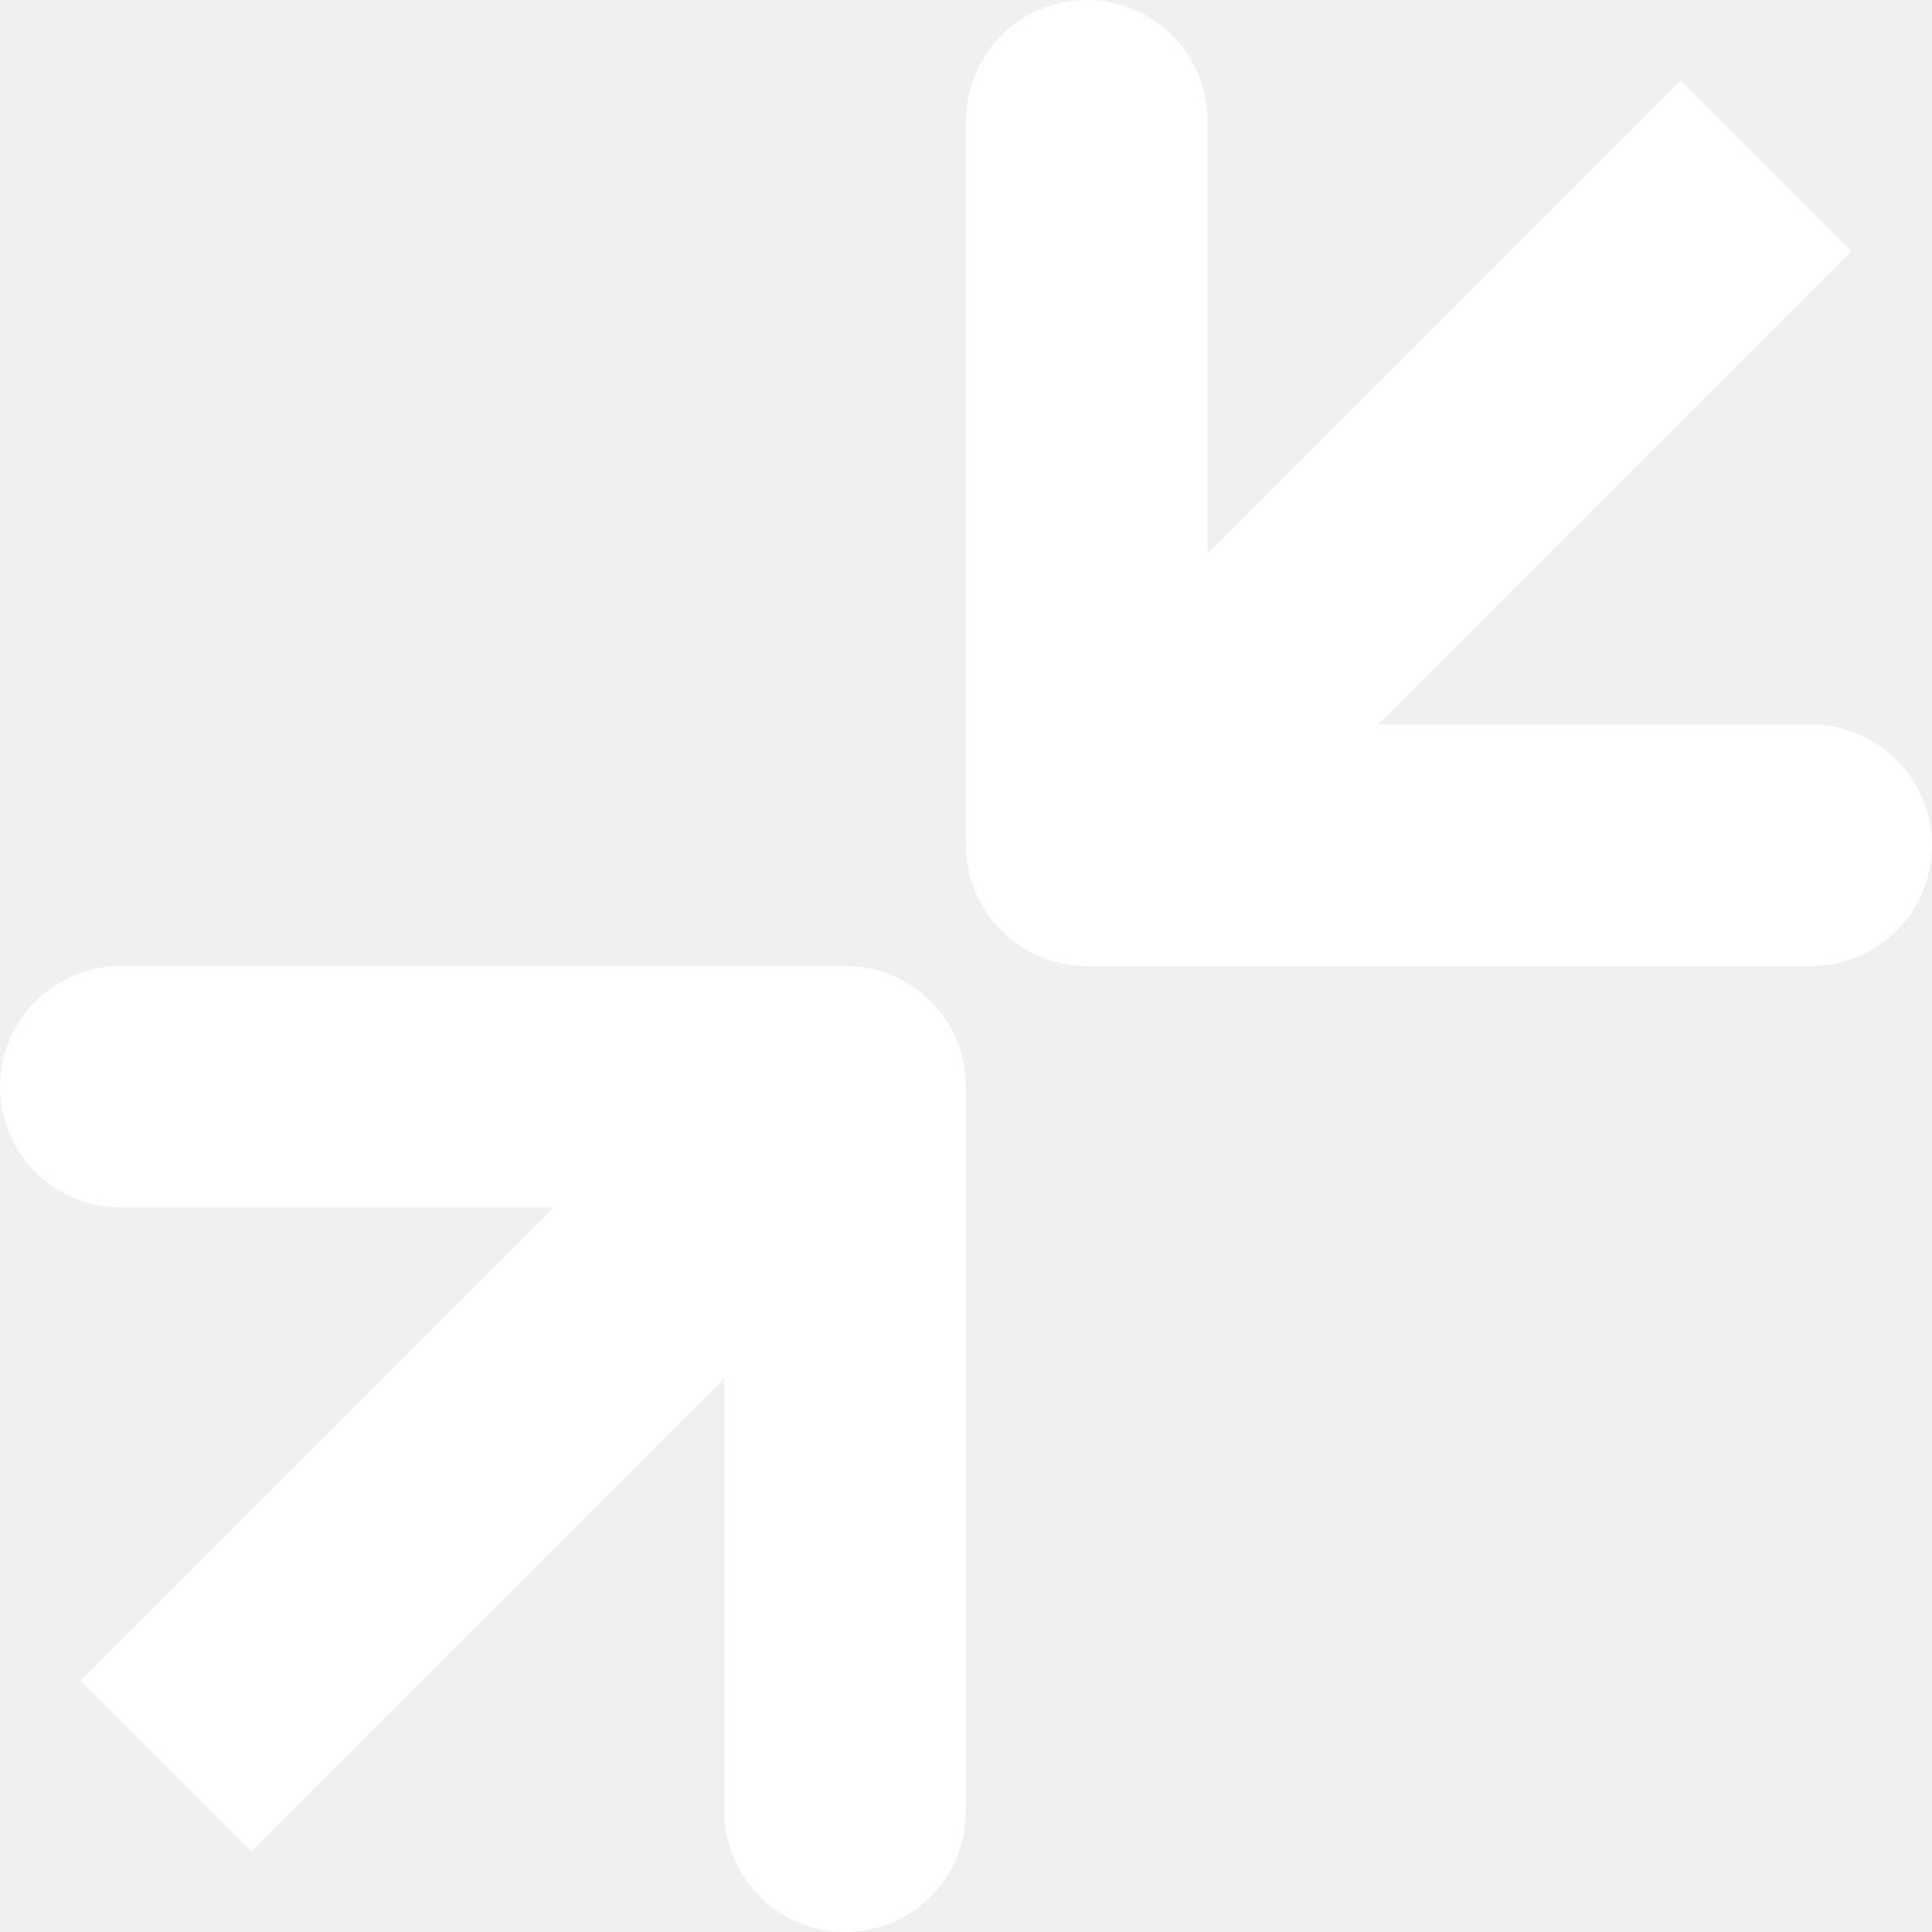
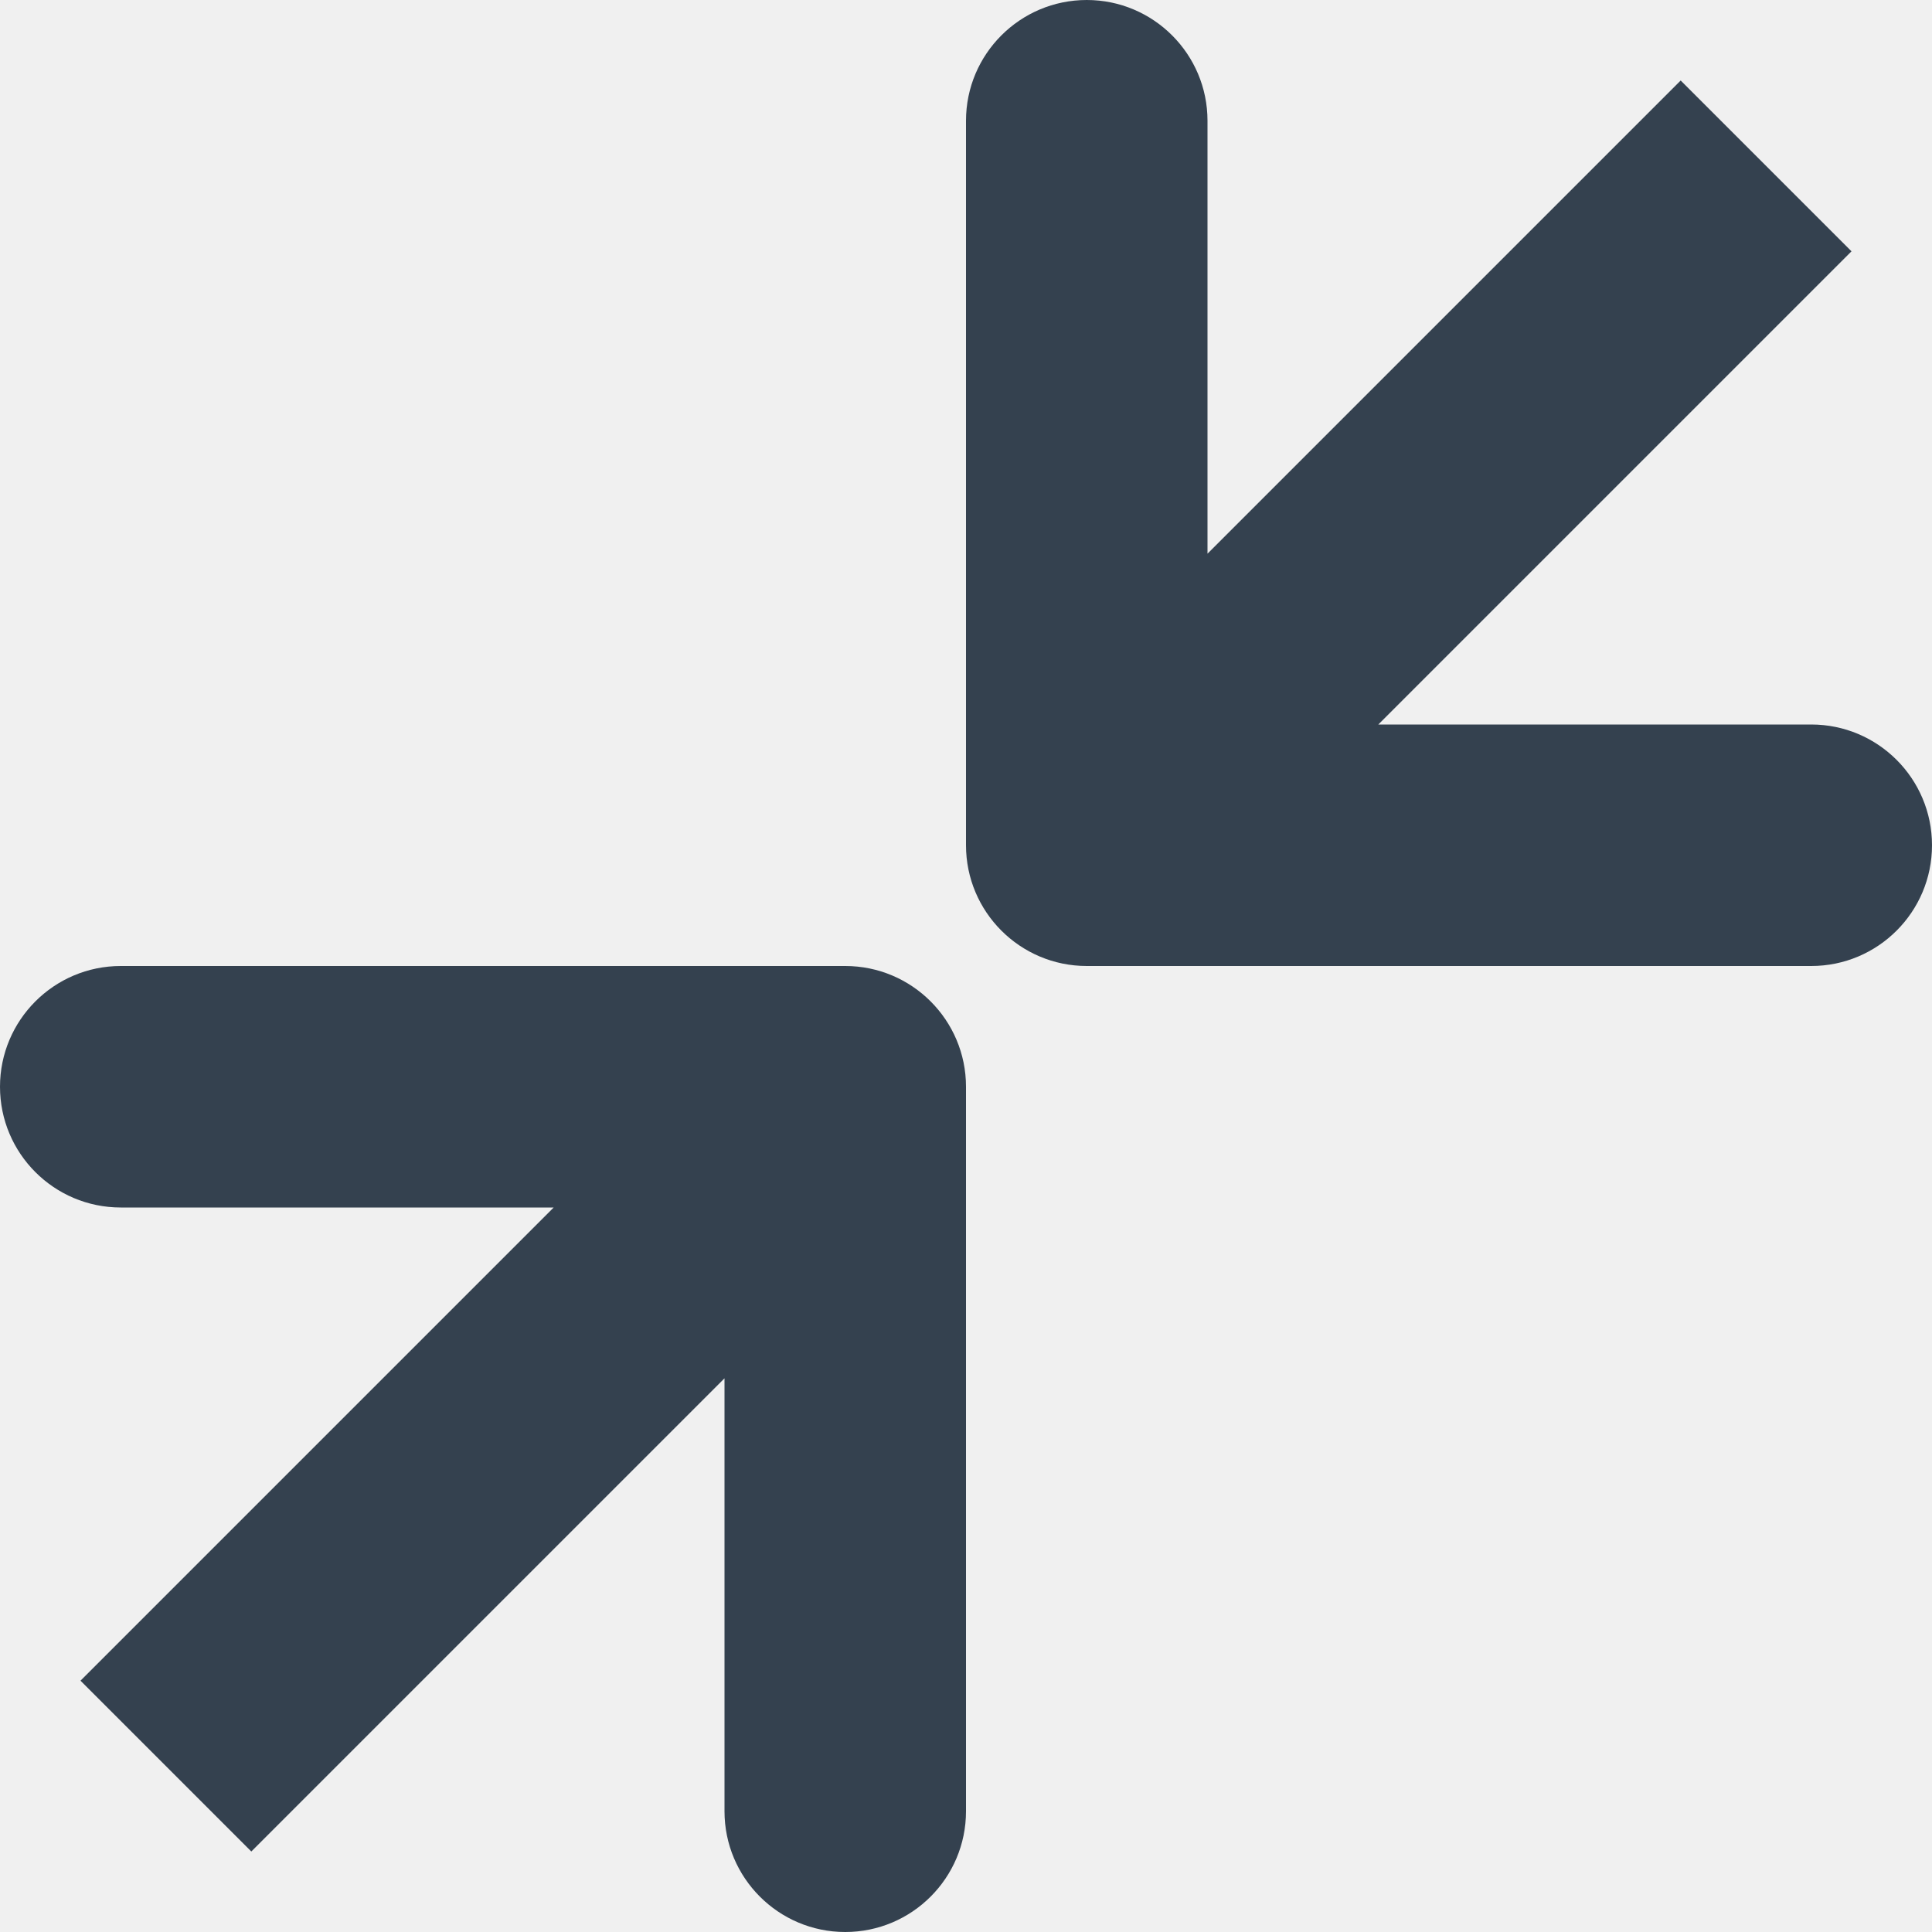
<svg xmlns="http://www.w3.org/2000/svg" width="12px" height="12px" viewBox="0 0 12 12" version="1.1">
  <g id="Post-authoring" stroke="none" stroke-width="1" fill="none" fill-rule="evenodd">
-     <g id="Alt-compose-(call-out)-Copy" transform="translate(-522, -62)" fill="#FFFFFF" fill-rule="nonzero">
-       <g id="Group" transform="translate(512, 12)">
-         <path d="M13.439,57.5 L10.75,57.5 C10.336,57.5 10,57.164 10,56.75 C10,56.336 10.336,56 10.75,56 L15.25,56 C15.664,56 16,56.336 16,56.75 L16,61.25 C16,61.664 15.664,62 15.25,62 C14.836,62 14.5,61.664 14.5,61.25 L14.5,58.561 L11.561,61.5 L10.5,60.439 L13.439,57.5 Z M18.561,54.5 L21.25,54.5 C21.664,54.5 22,54.836 22,55.25 C22,55.664 21.664,56 21.25,56 L16.75,56 C16.336,56 16,55.664 16,55.25 L16,50.75 C16,50.336 16.336,50 16.75,50 C17.164,50 17.5,50.336 17.5,50.75 L17.5,53.439 L20.439,50.5 L21.5,51.561 L18.561,54.5 Z" id="Combined-Shape" />
+     <g id="Full-screen-post-(start)" transform="translate(-66, -22)" fill="#34414F" fill-rule="nonzero">
+       <g id="Group-5" transform="translate(16, 12)">
+         <g id="Group-2" transform="translate(40, 0)">
+           <path d="M13.439,17.5 L10.75,17.5 C10.336,17.5 10,17.164 10,16.75 C10,16.336 10.336,16 10.75,16 L15.25,16 C15.664,16 16,16.336 16,16.75 L16,21.25 C16,21.664 15.664,22 15.25,22 C14.836,22 14.5,21.664 14.5,21.25 L14.5,18.561 L11.561,21.5 L10.5,20.439 L13.439,17.5 Z M18.561,14.5 L21.25,14.5 C21.664,14.5 22,14.836 22,15.25 C22,15.664 21.664,16 21.25,16 L16.75,16 C16.336,16 16,15.664 16,15.25 L16,10.75 C16,10.336 16.336,10 16.75,10 C17.164,10 17.5,10.336 17.5,10.75 L17.5,13.439 L20.439,10.5 L21.5,11.561 L18.561,14.5 Z" id="Combined-Shape" />
+         </g>
      </g>
    </g>
  </g>
</svg>
